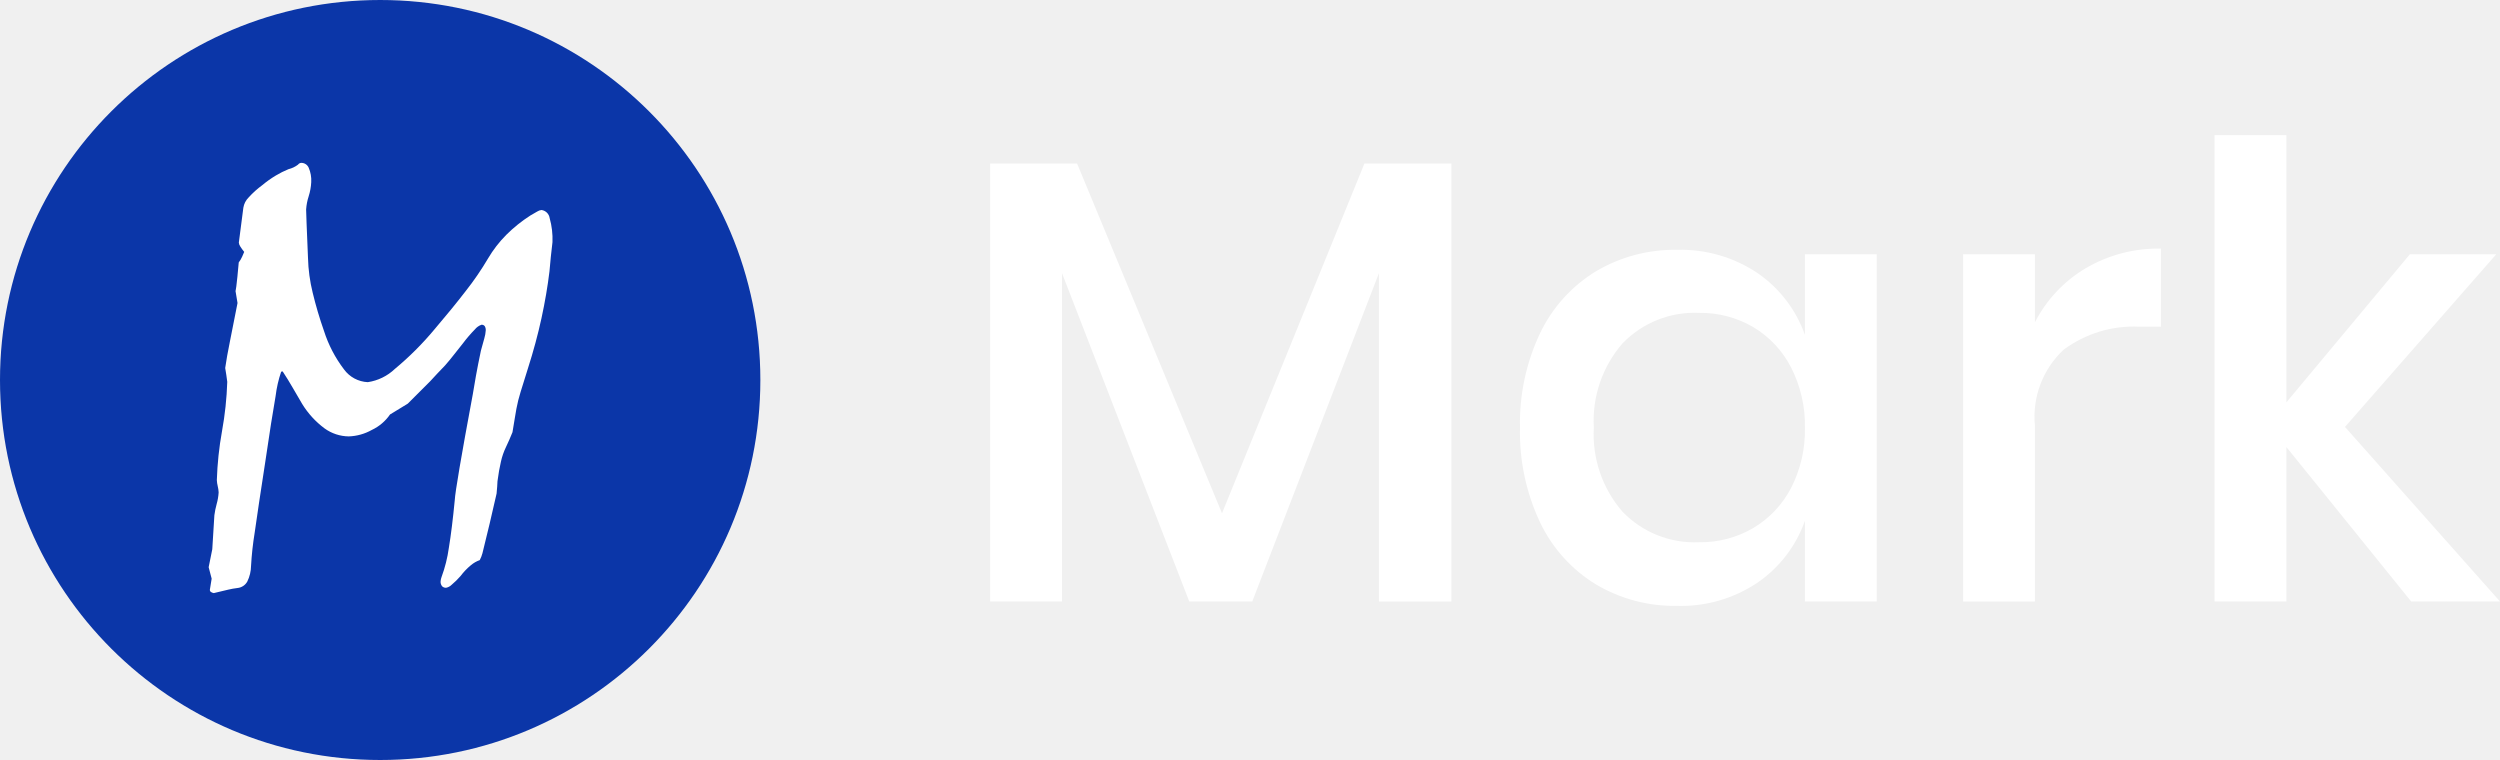
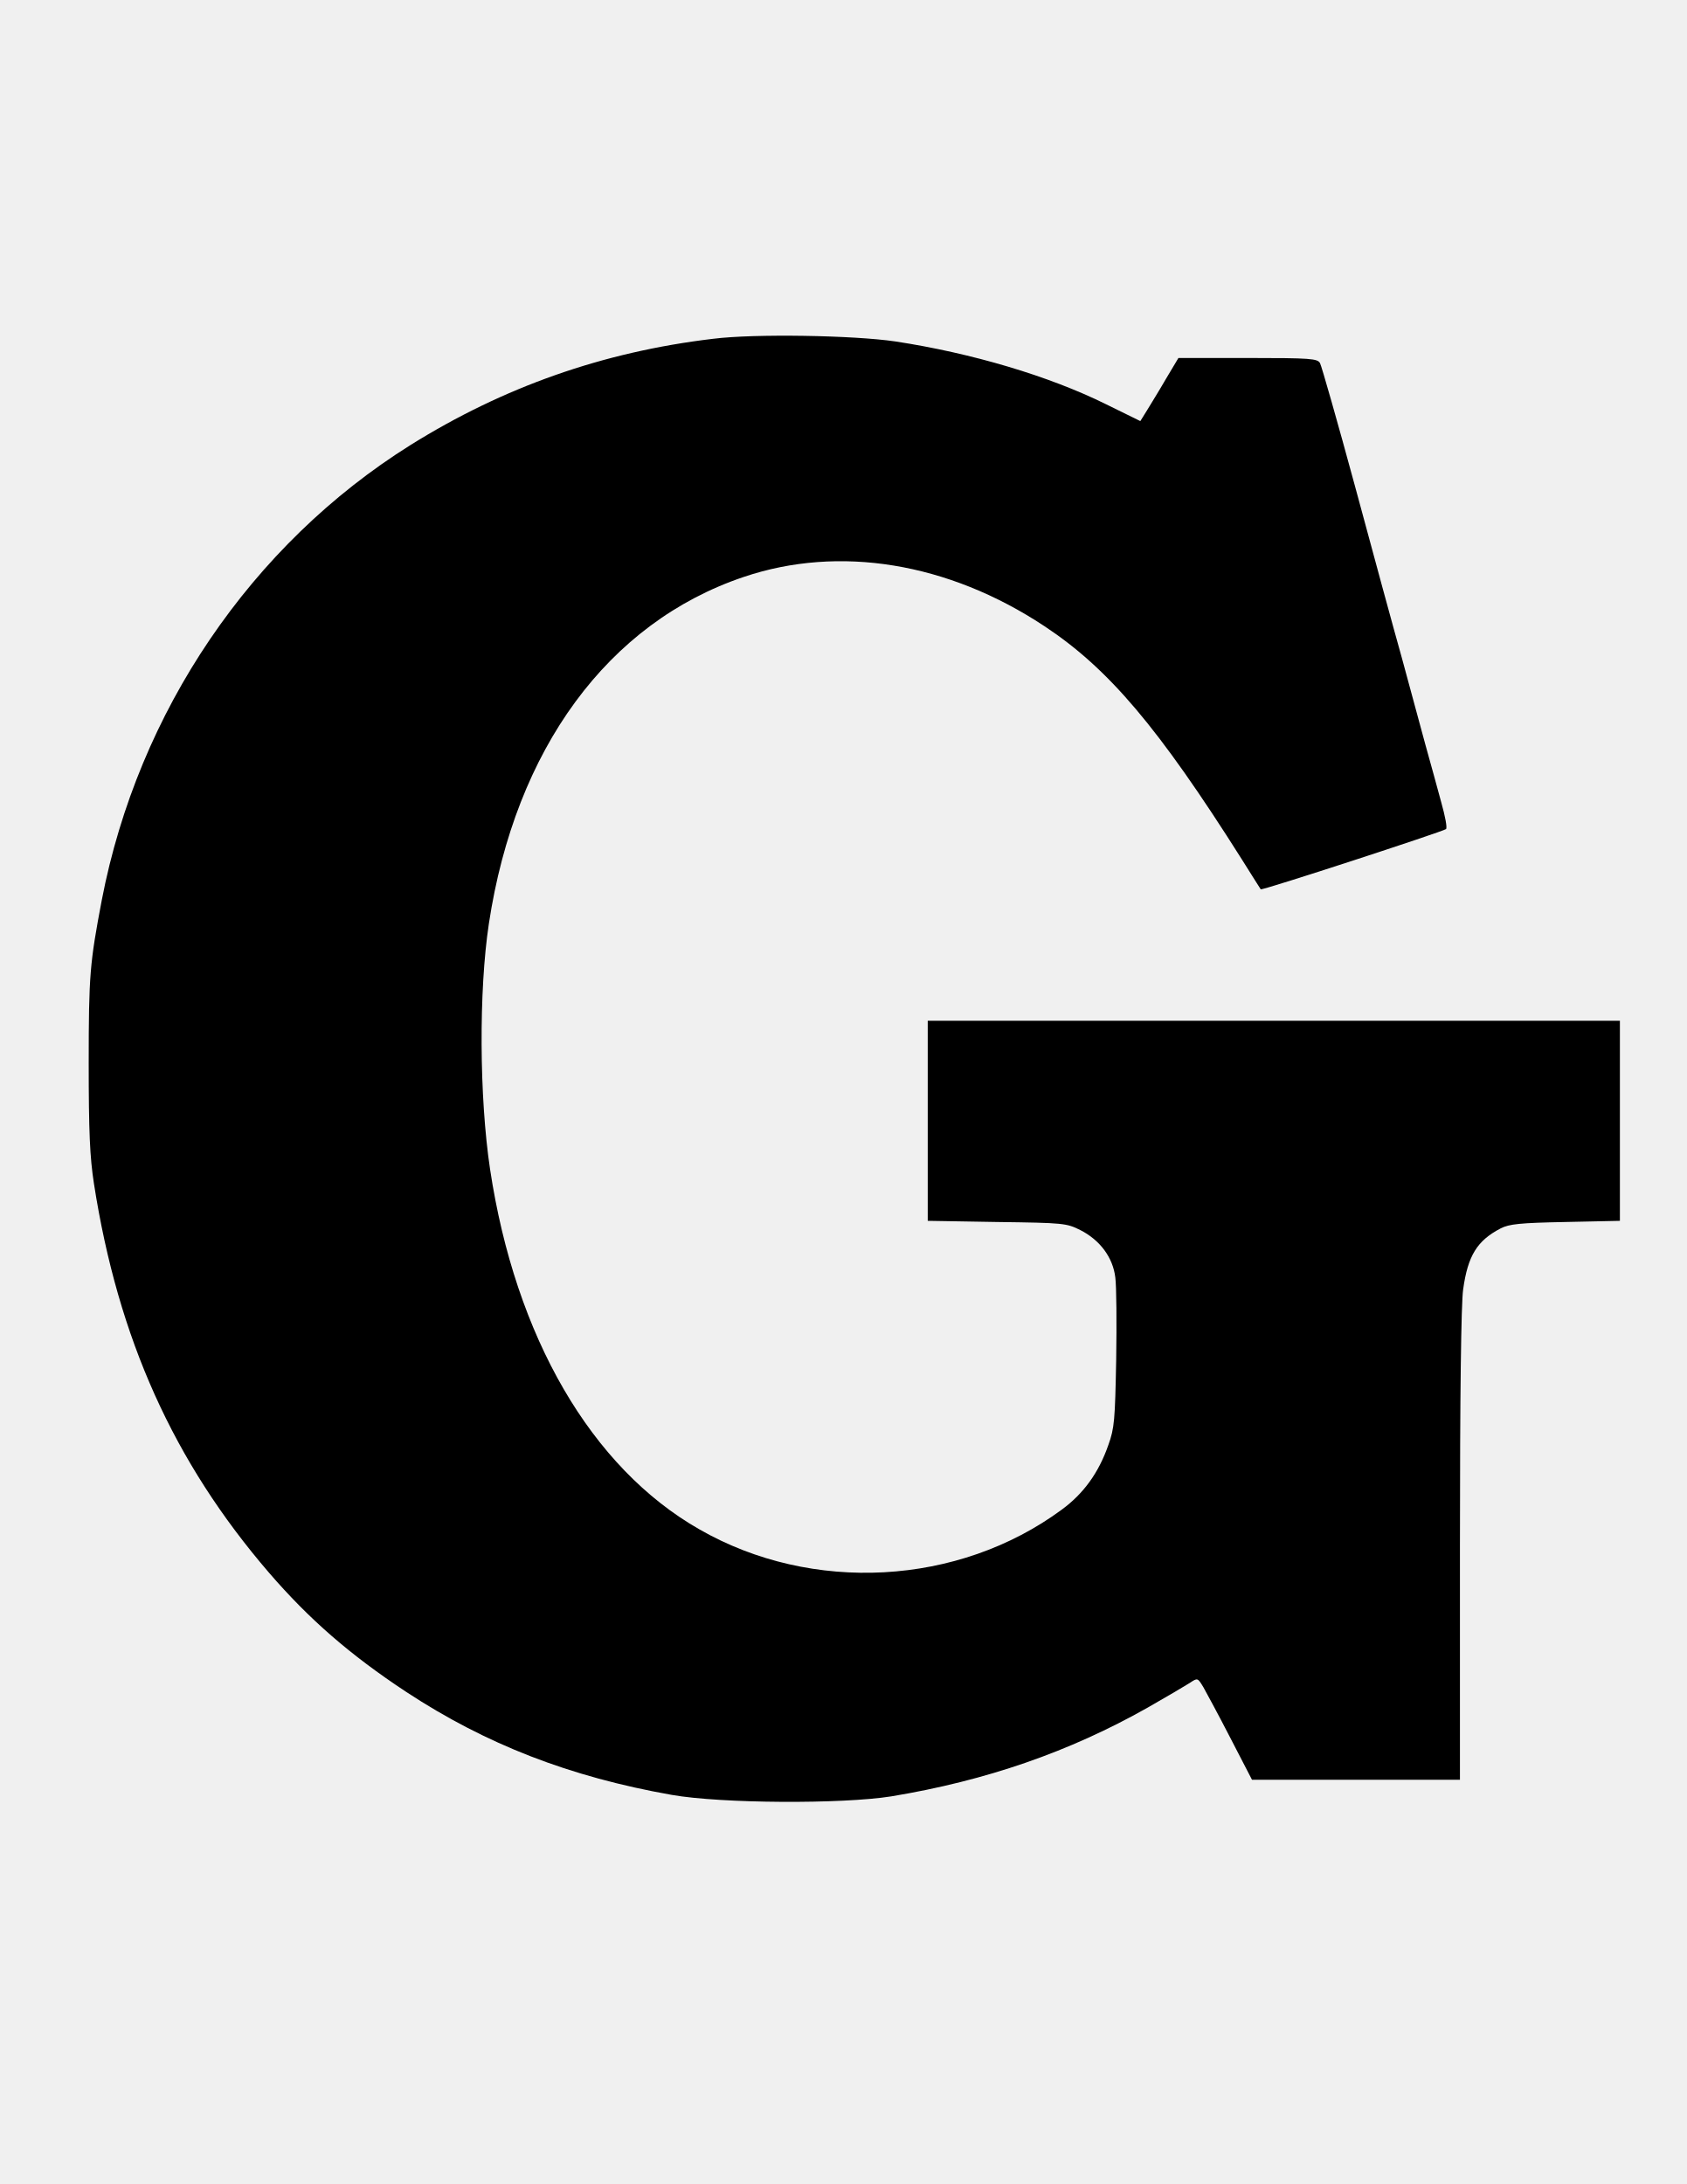
- <svg xmlns="http://www.w3.org/2000/svg" id="Layer_1" data-name="Layer 1" viewBox="0 0 125 38">
-   <defs>
-     <style>.cls-1{fill:#0b36a8;}.cls-2{fill:#fff;}</style>
-   </defs>
-   <ellipse class="cls-1" cx="19.009" cy="19" rx="19.009" ry="19" />
-   <path class="cls-2" d="M11.876,15.151q-0.045-.3-0.105-0.631c0,0.09.015,0.021,0.046-.21s0.07-.626.12-1.188a1.436,1.436,0,0,0,.173-0.294c0.035-.084.068-0.162,0.1-0.233a2.442,2.442,0,0,1-.2-0.278,0.388,0.388,0,0,1-.068-0.188q0.12-.917.226-1.745a0.929,0.929,0,0,1,.263-0.511,4.565,4.565,0,0,1,.685-0.617,5.3,5.3,0,0,1,.677-0.481,4.689,4.689,0,0,1,.631-0.316A1.3,1.3,0,0,0,14.9,8.233a0.214,0.214,0,0,1,.165-0.09,0.4,0.4,0,0,1,.369.241,1.589,1.589,0,0,1,.128.722,2.78,2.78,0,0,1-.128.707,2.753,2.753,0,0,0-.128.662q0,0.09.023,0.692T15.4,12.9a8.108,8.108,0,0,0,.233,1.73,19.439,19.439,0,0,0,.564,1.91A6.373,6.373,0,0,0,17.2,18.469a1.556,1.556,0,0,0,1.189.639,2.491,2.491,0,0,0,1.354-.662,15.217,15.217,0,0,0,1.987-1.986q0.873-1.022,1.558-1.91A14.564,14.564,0,0,0,24.4,12.926a5.984,5.984,0,0,1,.918-1.188,7.245,7.245,0,0,1,1.2-.963l0.346-.2a0.487,0.487,0,0,1,.211-0.075,0.477,0.477,0,0,1,.408.406,3.871,3.871,0,0,1,.141,1.2q-0.09.736-.15,1.459-0.136,1.128-.4,2.346t-0.683,2.527q-0.21.662-.361,1.158a7.377,7.377,0,0,0-.21.843c-0.02.13-.048,0.293-0.083,0.488s-0.073.424-.113,0.684c-0.1.251-.21,0.5-0.33,0.753a3.263,3.263,0,0,0-.248.721q-0.1.421-.172,0.978c0,0.07-.005.161-0.015,0.271s-0.021.225-.03,0.346q-0.345,1.534-.706,2.979a1.624,1.624,0,0,1-.135.346,1.438,1.438,0,0,0-.443.255,3.183,3.183,0,0,0-.518.542,3.99,3.99,0,0,1-.451.443,0.539,0.539,0,0,1-.271.143,0.264,0.264,0,0,1-.2-0.075,0.352,0.352,0,0,1-.075-0.255,0.8,0.8,0,0,1,.045-0.2,7.052,7.052,0,0,0,.369-1.474q0.158-.962.294-2.377,0.015-.3.24-1.625t0.662-3.67q0.059-.376.158-0.925t0.248-1.256c0.07-.241.128-0.449,0.173-0.624a1.751,1.751,0,0,0,.068-0.384,0.362,0.362,0,0,0-.052-0.218,0.189,0.189,0,0,0-.159-0.068,0.73,0.73,0,0,0-.331.233,6.9,6.9,0,0,0-.6.7c-0.14.17-.283,0.351-0.429,0.541s-0.3.376-.459,0.557q-0.407.421-.753,0.8l-1.114,1.113-0.369.226q-0.218.135-.519,0.316a2.287,2.287,0,0,1-.911.774,2.534,2.534,0,0,1-1.152.323,2.1,2.1,0,0,1-1.211-.4,4.351,4.351,0,0,1-1.121-1.226q-0.241-.407-0.474-0.812t-0.5-.812l-0.075.015a6.094,6.094,0,0,0-.278,1.219q-0.2,1.129-.519,3.309-0.347,2.241-.527,3.52a15.7,15.7,0,0,0-.181,1.654,1.848,1.848,0,0,1-.188.79,0.628,0.628,0,0,1-.489.323,4.082,4.082,0,0,0-.466.083q-0.3.068-.722,0.172a0.408,0.408,0,0,1-.135-0.052,0.125,0.125,0,0,1-.06-0.114l0.09-.556-0.15-.572q0.09-.467.181-0.9,0.059-.9.105-1.7a4.226,4.226,0,0,1,.113-0.556,2.678,2.678,0,0,0,.1-0.586,1.563,1.563,0,0,0-.045-0.308,1.582,1.582,0,0,1-.045-0.308A16.722,16.722,0,0,1,11.1,21.56a16.841,16.841,0,0,0,.263-2.467Q11.32,18.747,11.26,18.4q0.076-.542.241-1.354T11.876,15.151Z" />
-   <path class="cls-2" d="M72.57,8.175v21.9H68.947V13.658L62.613,30.074h-3.15L53.1,13.658V30.074H49.506V8.175h4.348L61.1,25.663,68.222,8.175H72.57Z" />
-   <path class="cls-2" d="M87.883,13.658a6.286,6.286,0,0,1,2.363,3.087V12.712h3.592V30.074H90.246V26.04a6.275,6.275,0,0,1-2.363,3.087,6.854,6.854,0,0,1-4.033,1.167A7.684,7.684,0,0,1,79.8,29.222a7.312,7.312,0,0,1-2.789-3.087A10.523,10.523,0,0,1,76,21.379a10.461,10.461,0,0,1,1.008-4.728A7.327,7.327,0,0,1,79.8,13.563a7.707,7.707,0,0,1,4.049-1.072A6.873,6.873,0,0,1,87.883,13.658Zm-6.759,3.513a5.9,5.9,0,0,0-1.433,4.208,5.9,5.9,0,0,0,1.433,4.205,5,5,0,0,0,3.828,1.528,5.2,5.2,0,0,0,2.71-.71,5.026,5.026,0,0,0,1.89-2,6.309,6.309,0,0,0,.694-3.023,6.336,6.336,0,0,0-.694-3.01,5,5,0,0,0-1.89-2.015,5.2,5.2,0,0,0-2.71-.71A5,5,0,0,0,81.124,17.171Z" />
-   <path class="cls-2" d="M104.268,13.422a7.149,7.149,0,0,1,3.78-.992v3.905h-1.069a5.884,5.884,0,0,0-3.8,1.151,4.59,4.59,0,0,0-1.433,3.8v8.79H98.155V12.712h3.592v3.4A6.689,6.689,0,0,1,104.268,13.422Z" />
-   <path class="cls-2" d="M120.559,30.074l-6.239-7.721v7.721h-3.592V6.757h3.592V20.117l6.175-7.405h4.318l-7.564,8.634L125,30.074h-4.441Z" />
+ <svg xmlns="http://www.w3.org/2000/svg" version="1.0" width="580pt" height="751pt" viewBox="0 0 580 751" preserveAspectRatio="xMidYMid meet">
+   <g transform="translate(0,751) scale(0.1,-0.1)" fill="#000000" stroke="none">
+     <path d="M2452 6345 c-379 -45 -721 -166 -1040 -365 -548 -343 -937 -916 -1062 -1565 -41 -216 -45 -257 -45 -560 0 -239 4 -324 18 -415 83 -533 274 -957 602 -1338 138 -160 278 -282 472 -410 274 -180 562 -292 913 -354 171 -30 586 -32 755 -5 326 54 612 153 881 305 65 37 131 76 145 85 27 18 27 18 47 -15 10 -18 53 -97 93 -175 l74 -143 358 0 357 0 0 804 c0 522 4 832 11 882 16 116 48 168 129 210 29 15 66 19 223 22 l187 4 0 344 0 344 -1190 0 -1190 0 0 -344 0 -344 238 -4 c230 -3 239 -4 287 -28 67 -34 112 -94 120 -163 4 -30 5 -157 3 -283 -4 -207 -6 -235 -27 -293 -33 -95 -85 -167 -160 -222 -355 -262 -859 -290 -1246 -68 -372 212 -633 662 -720 1239 -37 247 -39 613 -4 844 91 601 410 1035 876 1192 328 111 703 50 1034 -169 221 -146 392 -348 679 -802 34 -55 64 -101 65 -103 4 -5 628 199 637 207 5 4 -3 45 -16 91 -13 47 -37 137 -55 200 -17 63 -53 196 -80 295 -28 99 -100 364 -161 590 -61 225 -116 417 -121 426 -8 16 -32 18 -248 18 l-239 0 -43 -72 c-23 -40 -53 -88 -65 -108 l-23 -37 -118 58 c-196 97 -462 176 -725 216 -143 21 -483 27 -626 9z" />
+   </g>
</svg>
